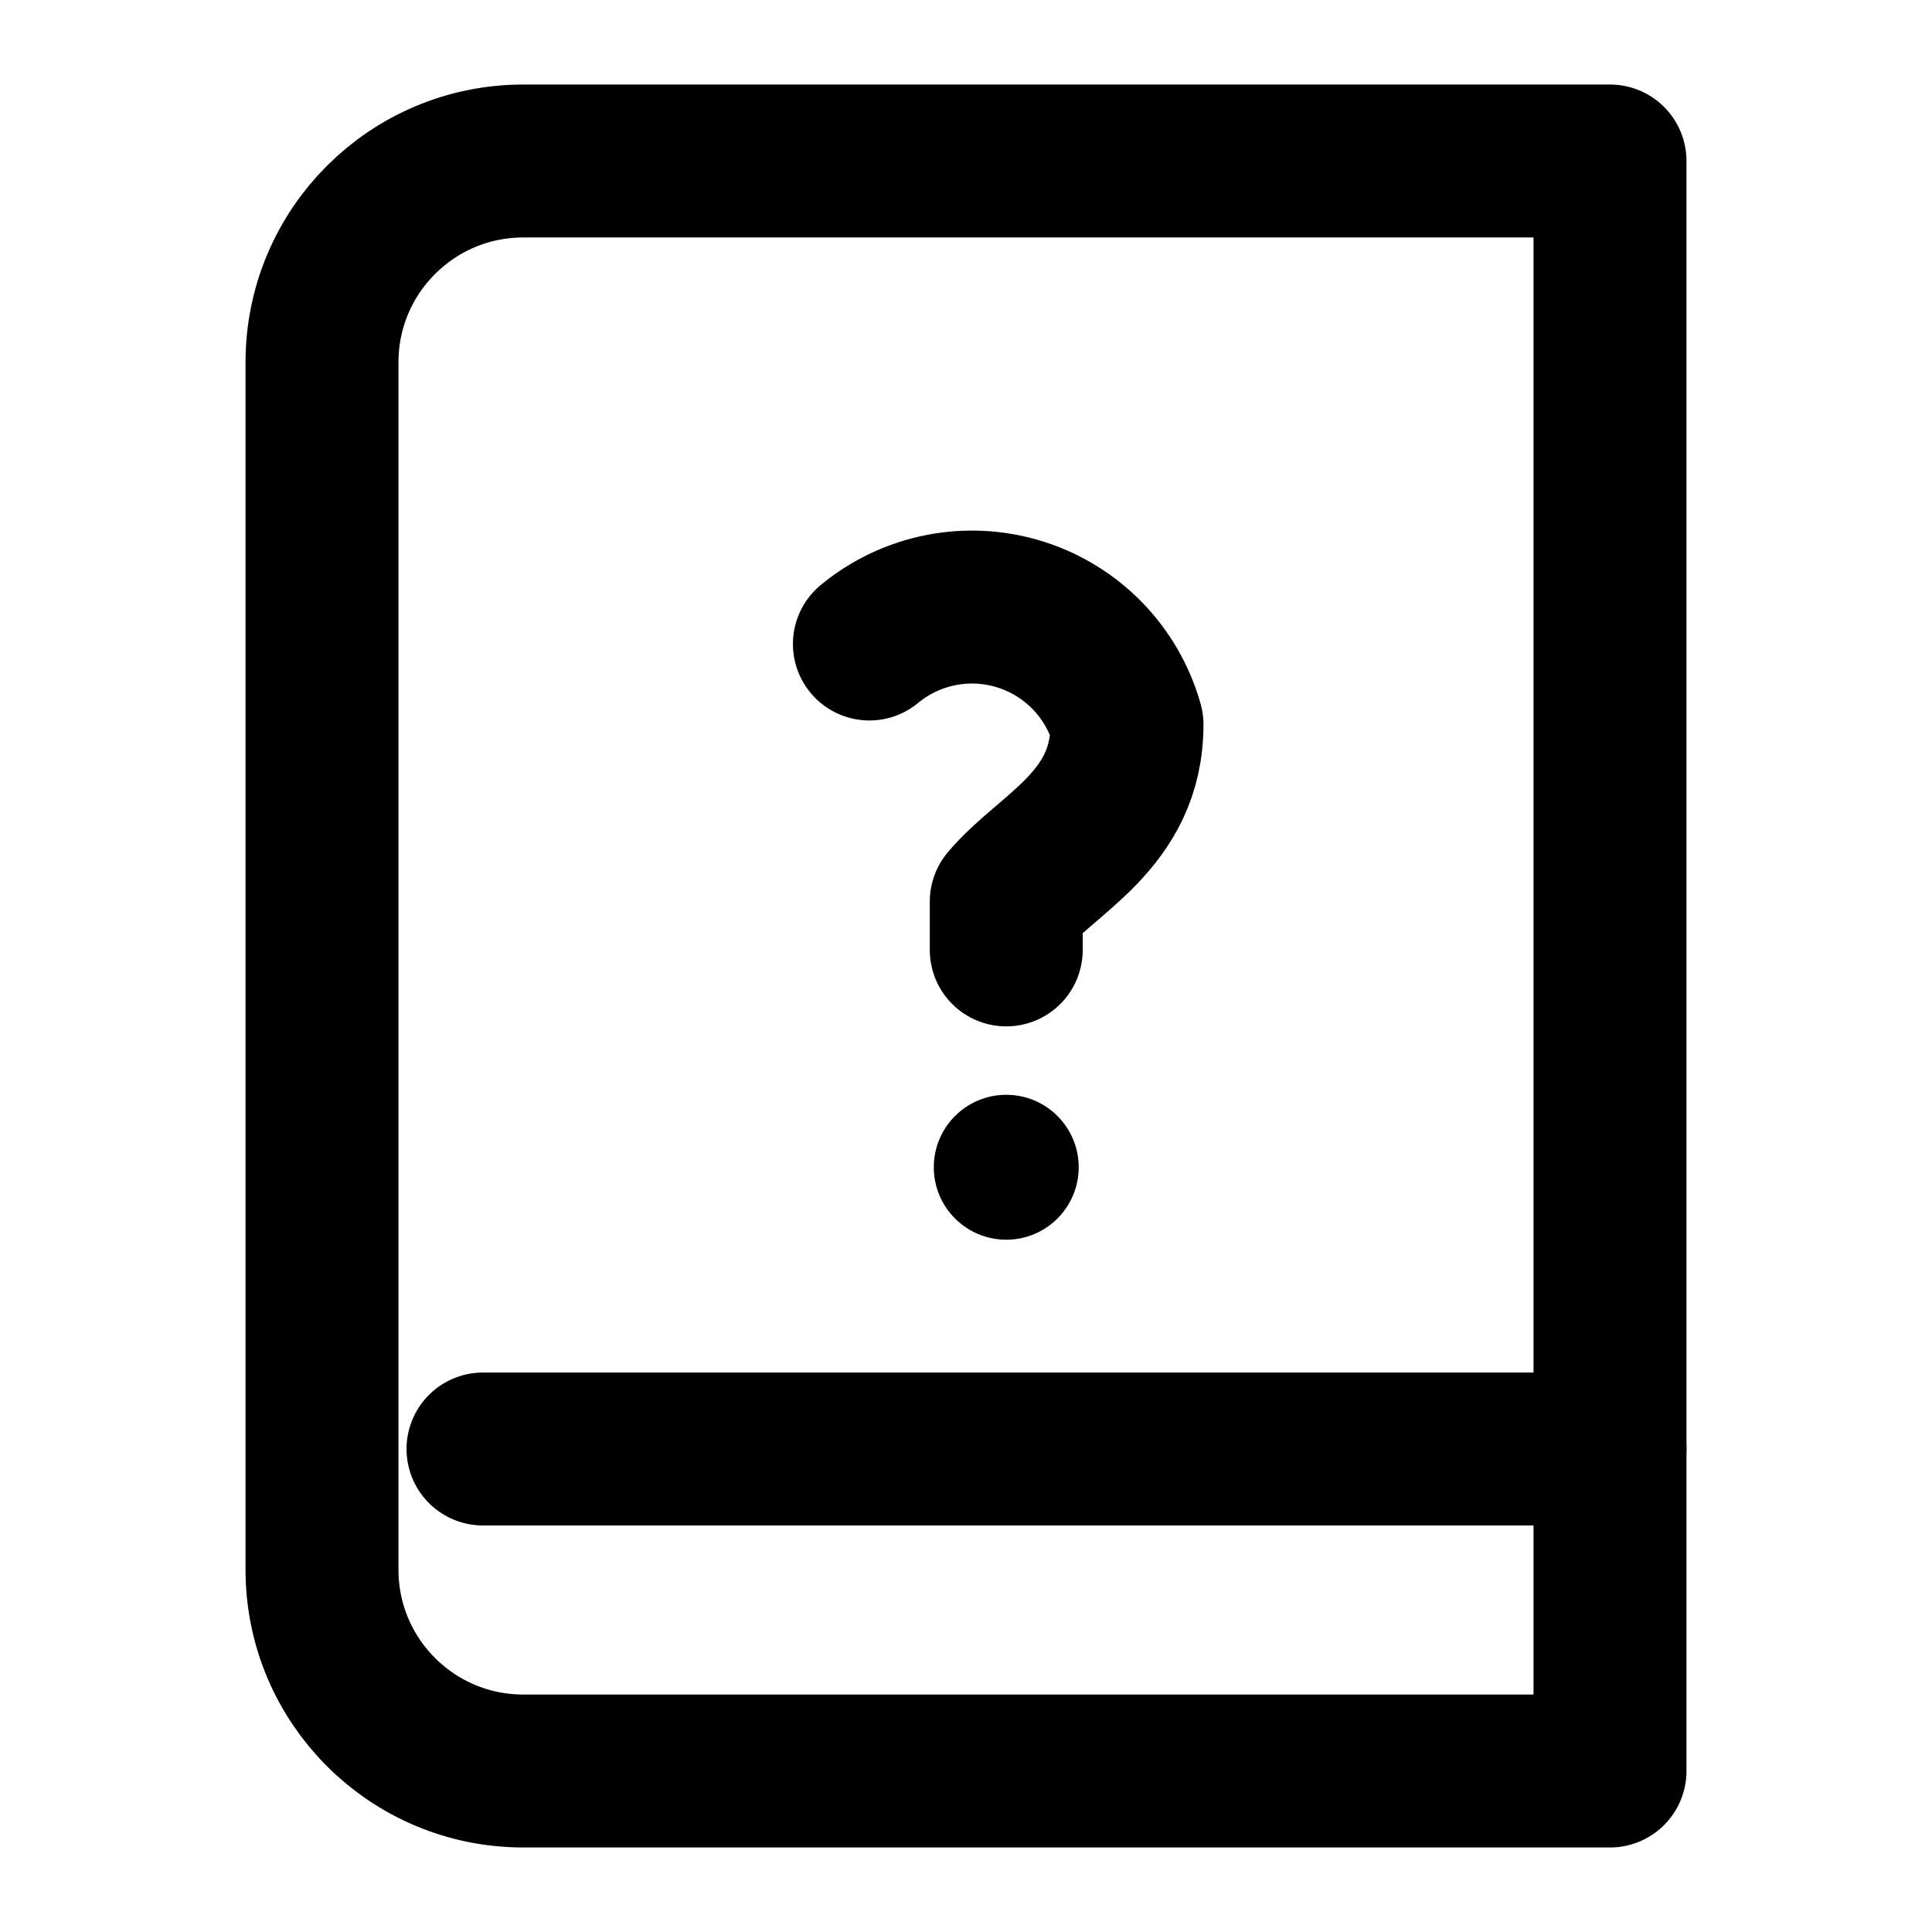
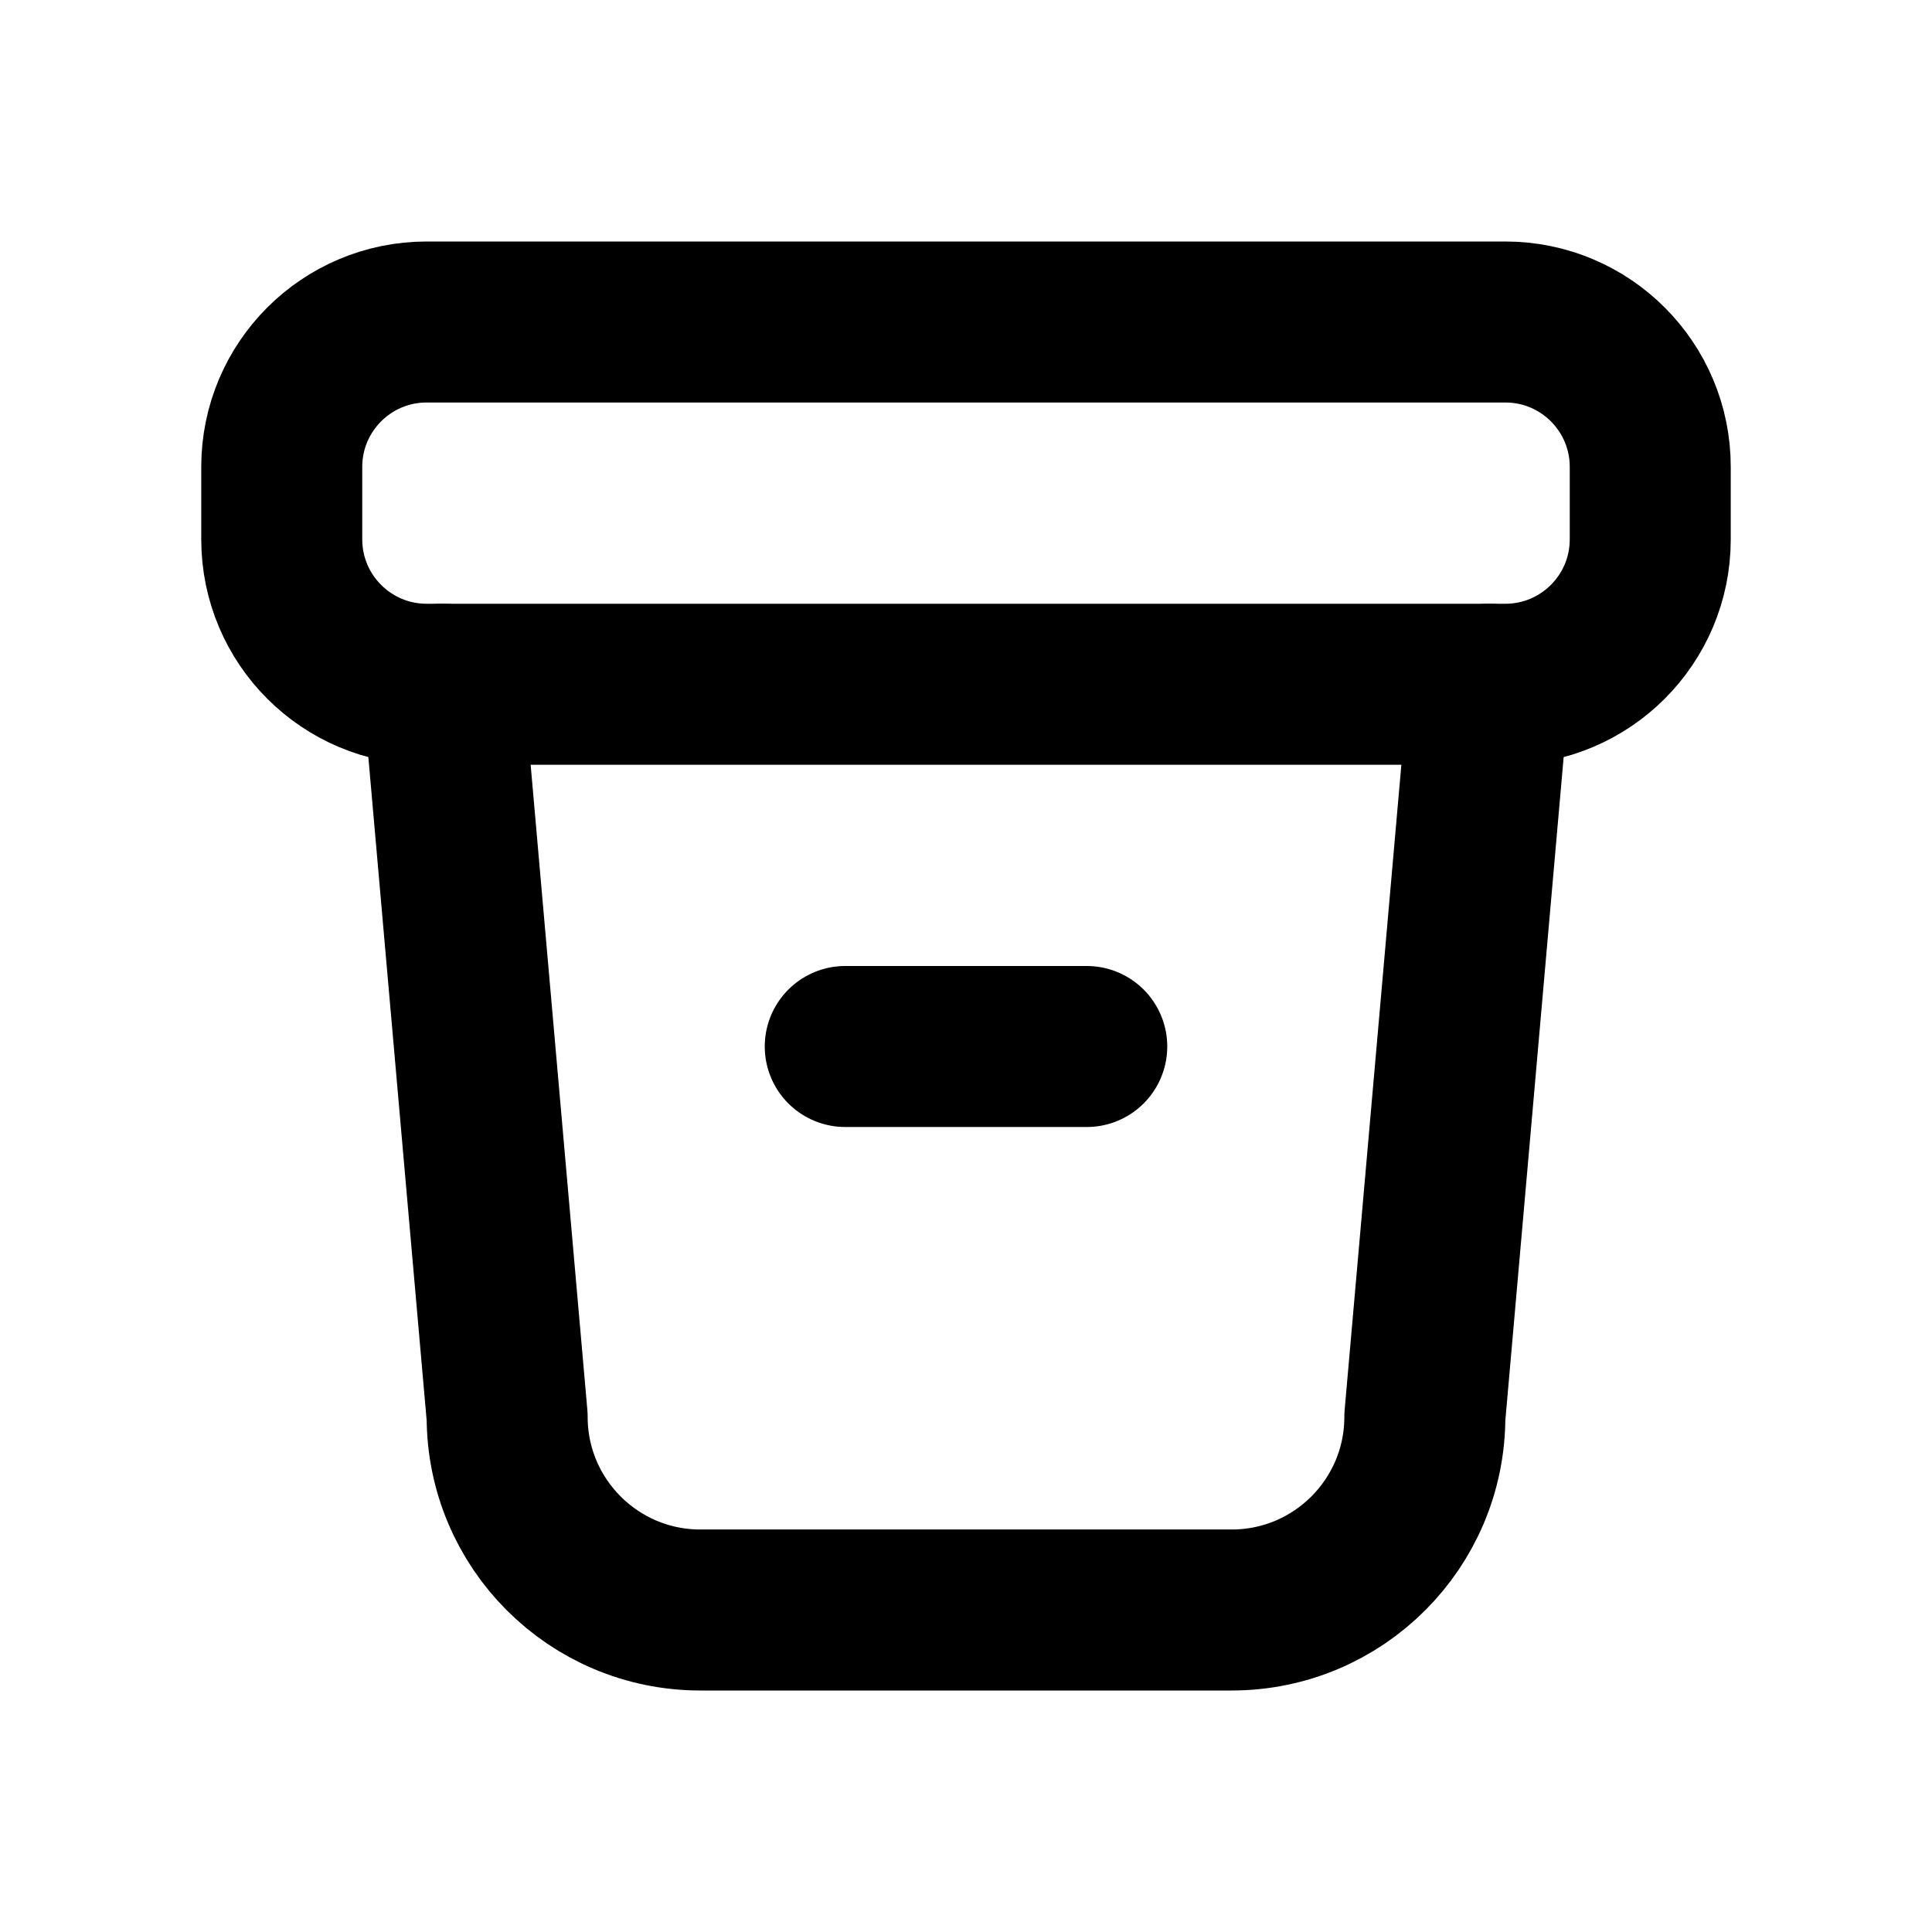
- <svg xmlns="http://www.w3.org/2000/svg" viewBox="0 0 24 24" fill="none" stroke="currentColor" stroke-width="1.9" stroke-linecap="round" stroke-linejoin="round">
-   <path d="M4 19.5v-15A2.5 2.5 0 0 1 6.5 2H20v20H6.5a2.5 2.5 0 0 1-2.5-2.5z" />
-   <path d="M6 18h14" />
-   <path d="M10.8 8a2 2 0 0 1 3.2 1c0 1.2-1 1.6-1.5 2.2v.6" />
-   <circle cx="12.5" cy="14.5" r="0.9" fill="currentColor" stroke="none" />
+ <svg xmlns="http://www.w3.org/2000/svg" viewBox="0 0 24 24" fill="none" stroke="currentColor" stroke-width="2" stroke-linecap="round" stroke-linejoin="round">
+   <rect x="3.5" y="4" width="17" height="4.5" rx="1.8" />
+   <path d="M5.5 8.5L6.3 17.6A2.4 2.4 0 0 0 8.7 20h6.6a2.4 2.4 0 0 0 2.4-2.4l.8-9.1" />
+   <line x1="10.5" y1="13" x2="13.5" y2="13" />
</svg>
